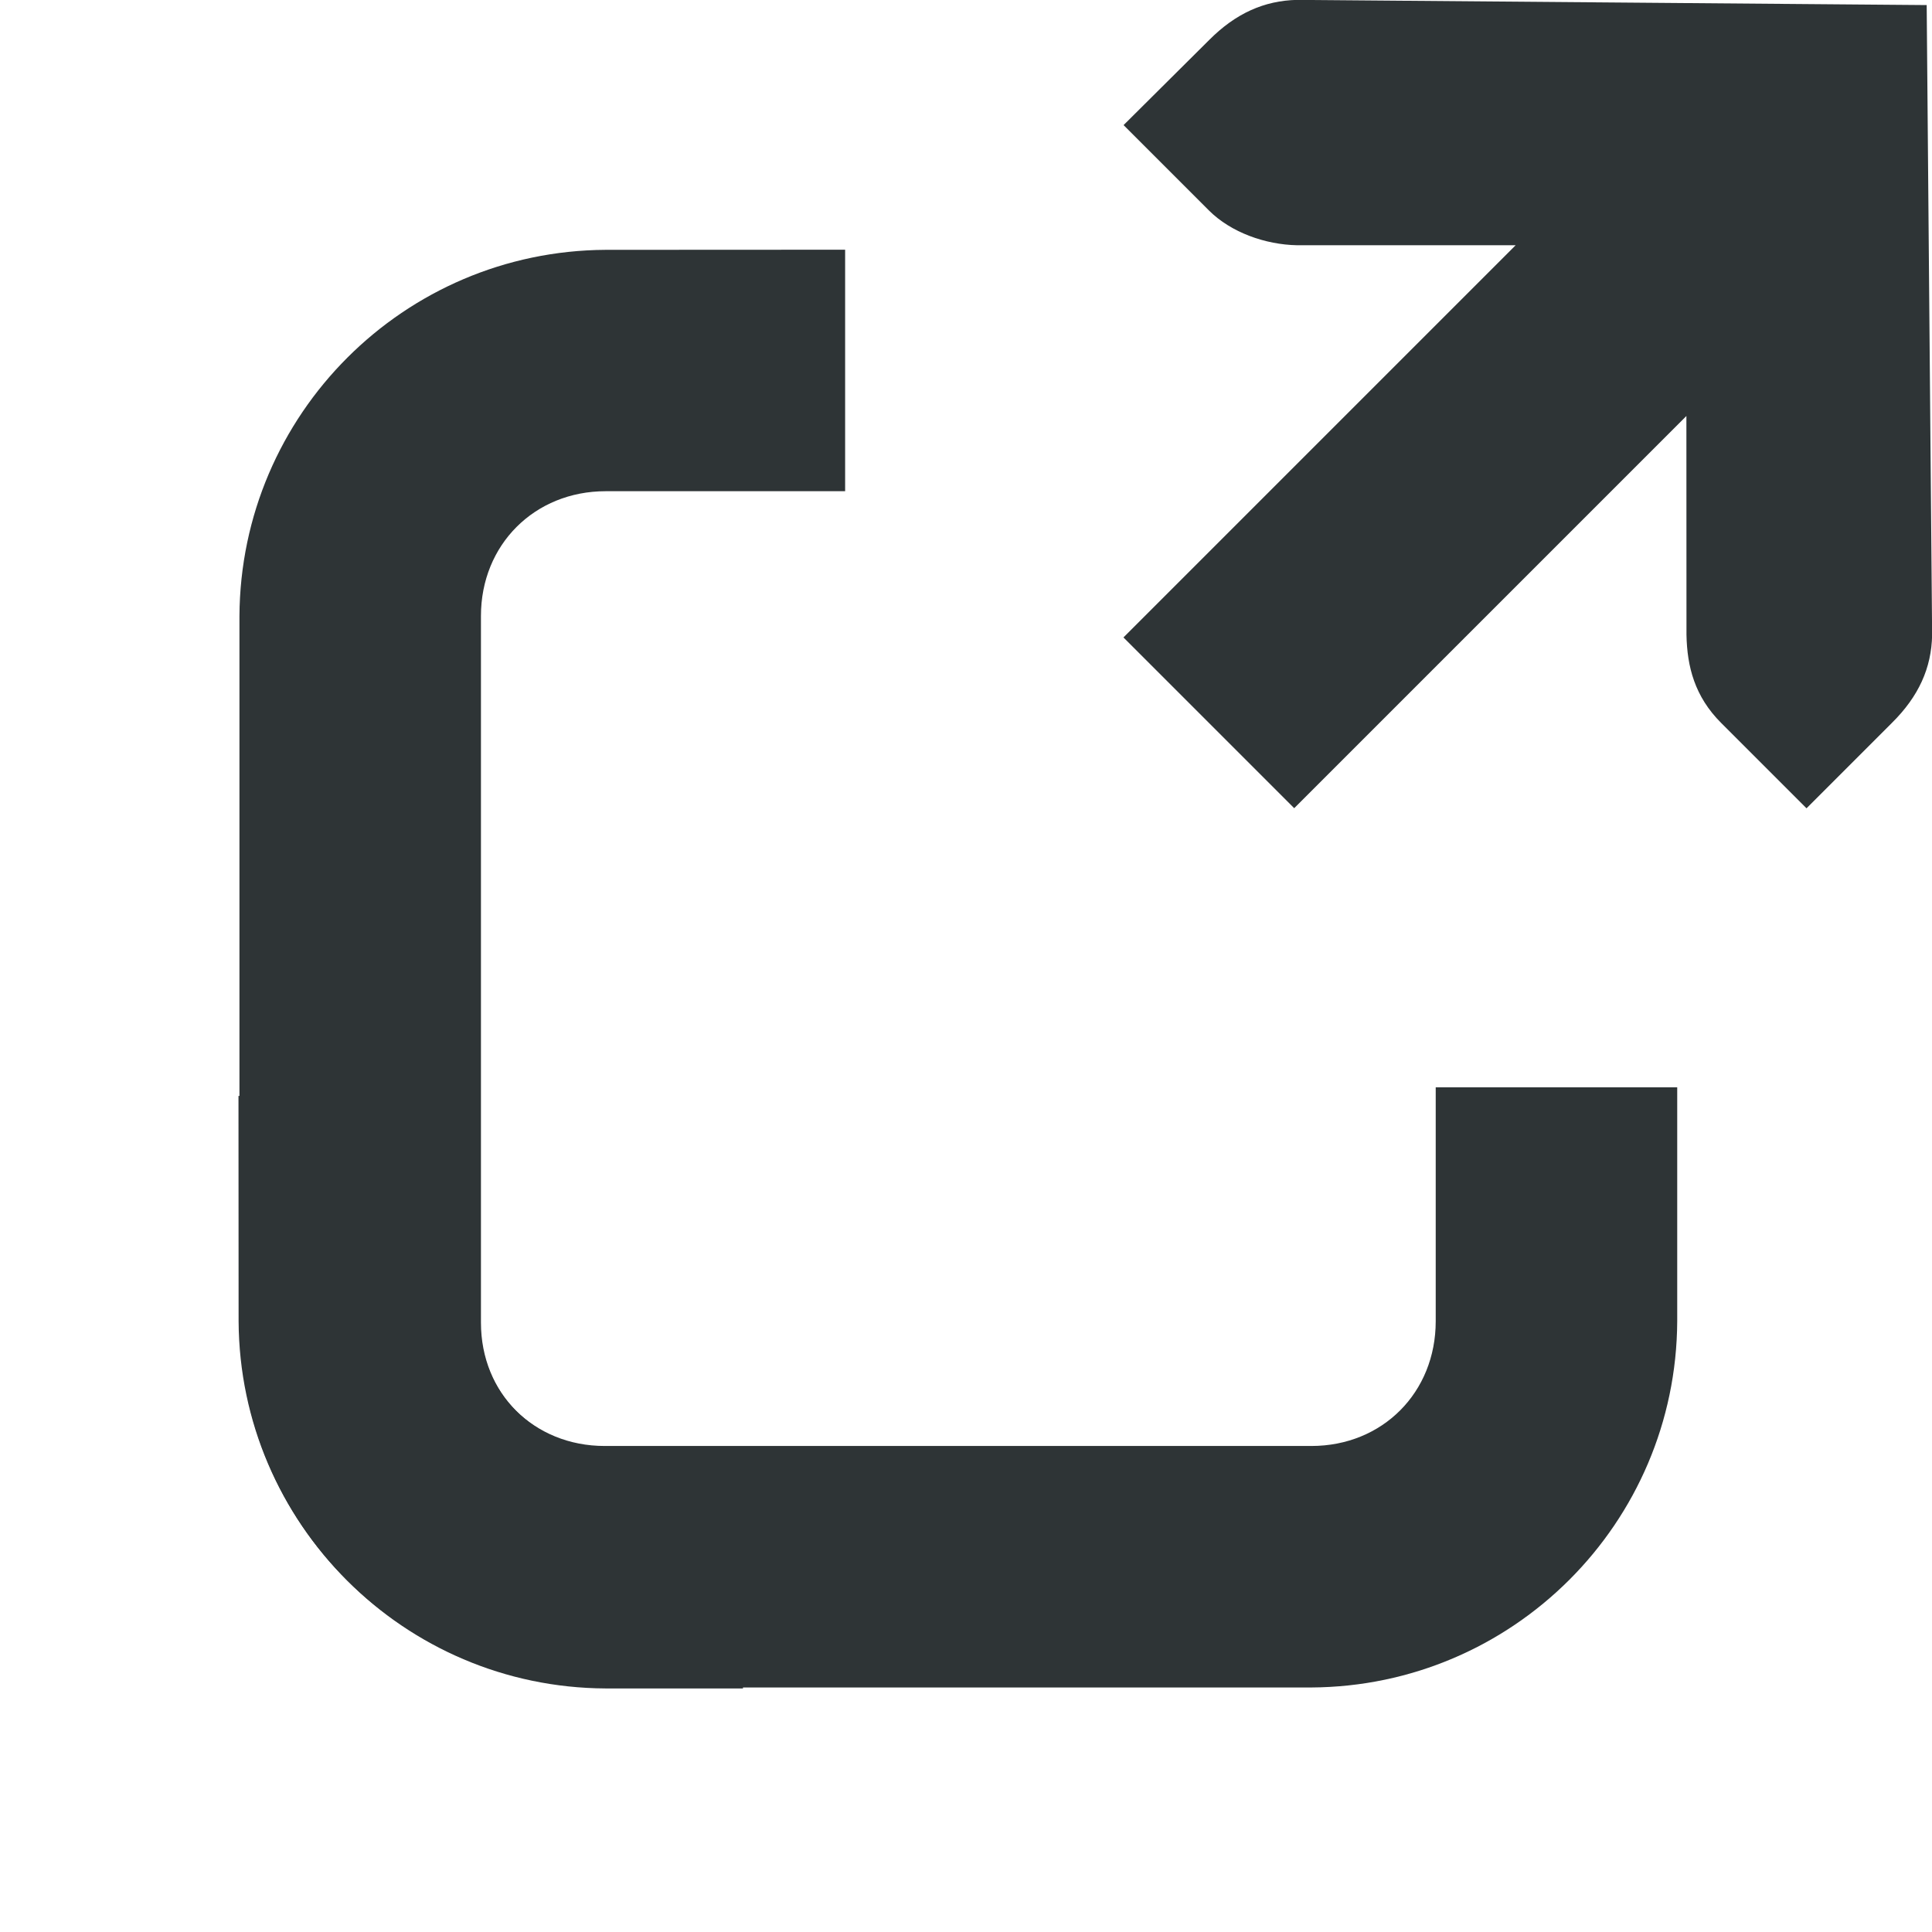
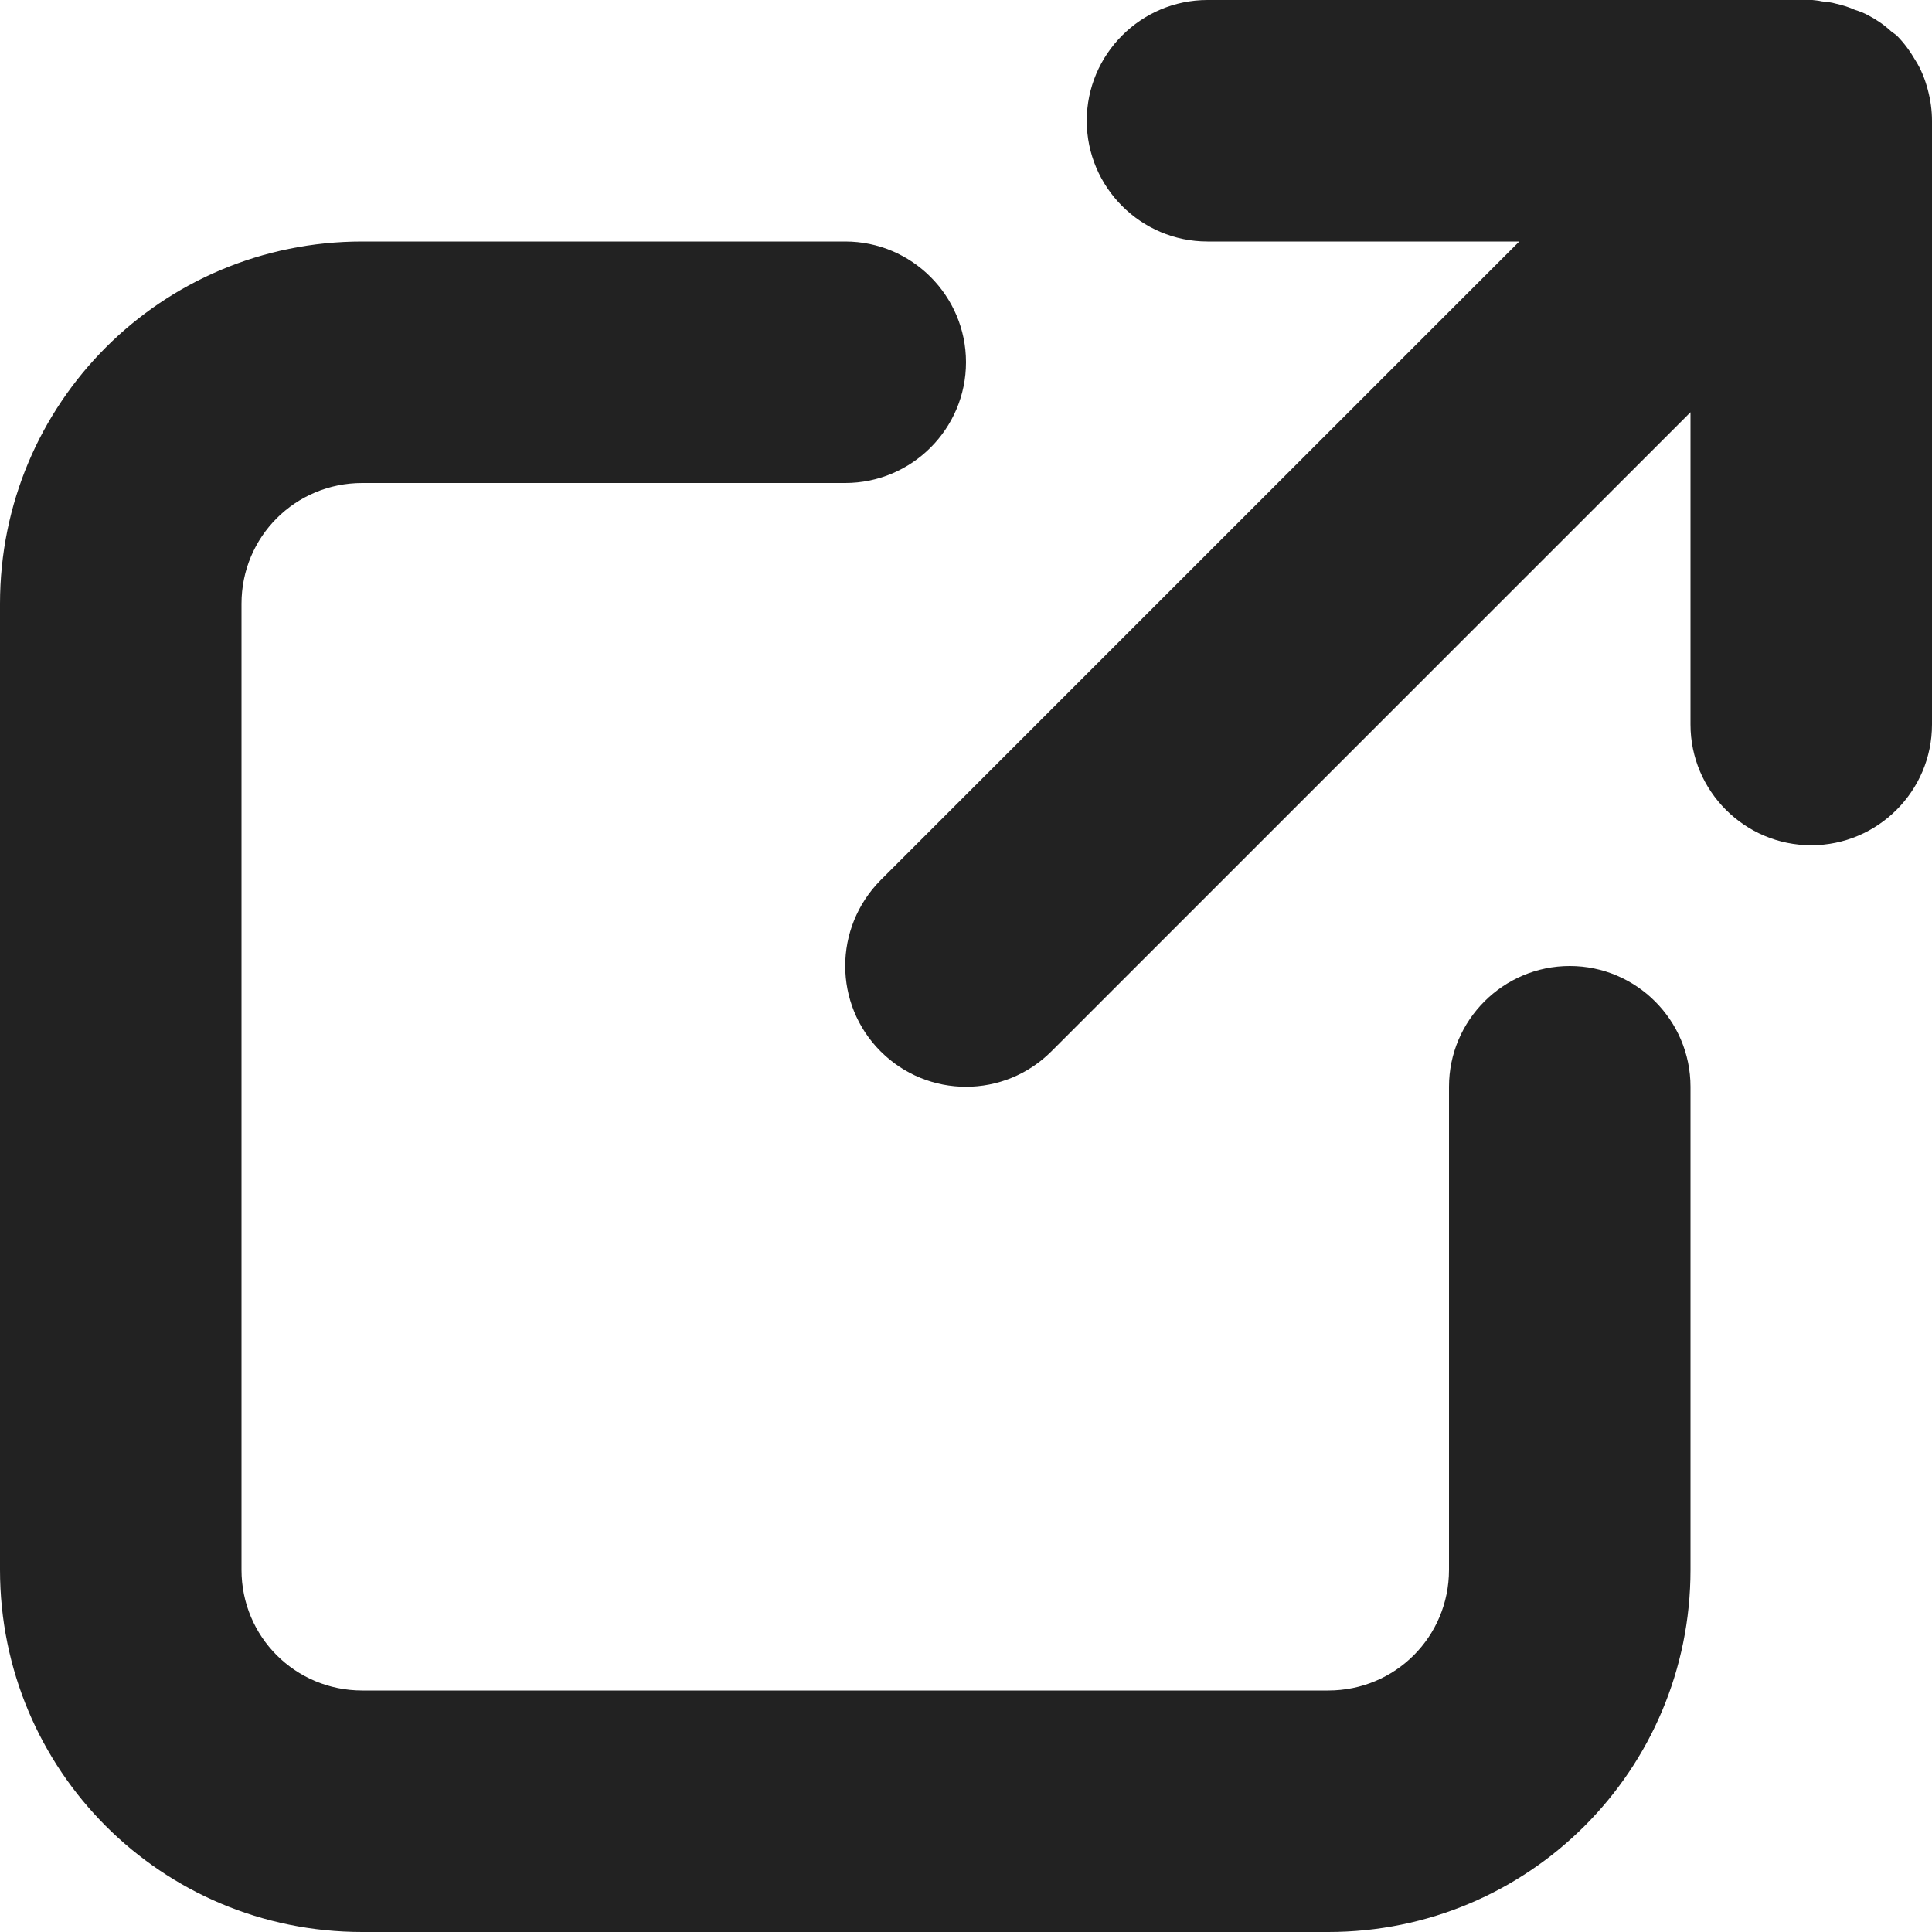
- <svg xmlns="http://www.w3.org/2000/svg" width="16" height="16" version="1.1" id="svg8">
-   <defs id="defs12" />
-   <path id="path2" overflow="visible" style="color:#000000;font-weight:400;line-height:normal;font-family:sans-serif;text-indent:0;text-align:start;text-decoration:none;text-decoration-line:none;text-decoration-style:solid;text-decoration-color:#000000;text-transform:none;white-space:normal;overflow:visible;fill:#2e3436" d="m 9.305,1.036 0.707,0.707 c 0.182,0.182 0.467,0.283 0.73,0.288 h 1.81 l -3.248,3.248 1.414,1.414 3.248,-3.248 7.07e-4,1.812 c 0.005,0.264 0.068,0.511 0.287,0.73 l 0.707,0.707 0.707,-0.707 C 15.889,5.768 15.996,5.533 16.001,5.258 l -0.045,-5.216 -5.213,-0.043 c -0.274,0.006 -0.51,0.112 -0.729,0.332 z" />
-   <path id="path4" overflow="visible" style="color:#000000;font-weight:400;line-height:normal;font-family:sans-serif;font-variant-ligatures:normal;font-variant-position:normal;font-variant-caps:normal;font-variant-numeric:normal;font-variant-alternates:normal;font-feature-settings:normal;text-indent:0;text-align:start;text-decoration:none;text-decoration-line:none;text-decoration-style:solid;text-decoration-color:#000000;text-transform:none;text-orientation:mixed;white-space:normal;shape-padding:0;clip-rule:evenodd;overflow:visible;isolation:auto;mix-blend-mode:normal;solid-color:#000000;solid-opacity:1;fill:#2e3436;fill-rule:evenodd;image-rendering:optimizeQuality;shape-rendering:geometricPrecision;text-rendering:geometricPrecision" d="m 5.016,2.069 c -1.671,0.009 -3.024,1.362 -3.033,3.033 v 5.85 c 0.009,1.671 1.362,3.023 3.033,3.031 h 1.137 v -2 H 5.016 c -0.59,0 -1.033,-0.441 -1.033,-1.03 V 5.101 c 0,-0.59 0.444,-1.033 1.033,-1.033 h 1.983 v -2 z" />
-   <path id="path4-3" overflow="visible" style="color:#000000;font-weight:400;line-height:normal;font-family:sans-serif;font-variant-ligatures:normal;font-variant-position:normal;font-variant-caps:normal;font-variant-numeric:normal;font-variant-alternates:normal;font-feature-settings:normal;text-indent:0;text-align:start;text-decoration:none;text-decoration-line:none;text-decoration-style:solid;text-decoration-color:#000000;text-transform:none;text-orientation:mixed;white-space:normal;shape-padding:0;clip-rule:evenodd;overflow:visible;isolation:auto;mix-blend-mode:normal;solid-color:#000000;solid-opacity:1;fill:#2e3436;fill-rule:evenodd;image-rendering:optimizeQuality;shape-rendering:geometricPrecision;text-rendering:geometricPrecision" d="m 1.976,10.942 c 0.009,1.671 1.362,3.024 3.033,3.033 h 5.85 c 1.671,-0.009 3.023,-1.362 3.031,-3.033 l 0,-1.937 h -2 l 0,1.937 c 0,0.59 -0.441,1.033 -1.03,1.033 l -5.852,-10e-7 c -0.59,0 -1.033,-0.444 -1.033,-1.033 V 9.076 H 1.975 Z" />
+ <svg xmlns="http://www.w3.org/2000/svg" height="16px" viewBox="0 0 16 16" width="16px">
+   <path d="m 3 2 c -1.664 0 -3 1.34 -3 3 v 8 c 0 1.66 1.336 3 3 3 h 8 c 1.66 0 3 -1.34 3 -3 v -4 c 0 -0.551 -0.449 -1 -1 -1 s -1 0.449 -1 1 v 4 c 0 0.555 -0.445 1 -1 1 h -8 c -0.555 0 -1 -0.445 -1 -1 v -8 c 0 -0.555 0.445 -1 1 -1 h 4 c 0.551 0 1 -0.449 1 -1 s -0.449 -1 -1 -1 z m 7 -2 c -0.551 0 -1 0.449 -1 1 s 0.449 1 1 1 h 2.582 l -5.289 5.289 c -0.391 0.395 -0.391 1.027 0 1.418 s 1.023 0.391 1.414 0 l 5.293 -5.293 v 2.586 c 0 0.551 0.449 1 1 1 s 1 -0.449 1 -1 v -5 c 0 -0.086 -0.012 -0.172 -0.035 -0.258 c -0.023 -0.086 -0.055 -0.168 -0.102 -0.242 c -0.043 -0.074 -0.094 -0.145 -0.156 -0.207 c -0.016 -0.012 -0.031 -0.023 -0.047 -0.035 c -0.055 -0.051 -0.117 -0.094 -0.184 -0.129 c -0.035 -0.02 -0.074 -0.035 -0.113 -0.047 c -0.051 -0.023 -0.102 -0.039 -0.156 -0.051 c -0.039 -0.012 -0.082 -0.016 -0.121 -0.02 c -0.031 -0.008 -0.059 -0.008 -0.086 -0.012 z m 0 0" fill="#222222" />
</svg>
